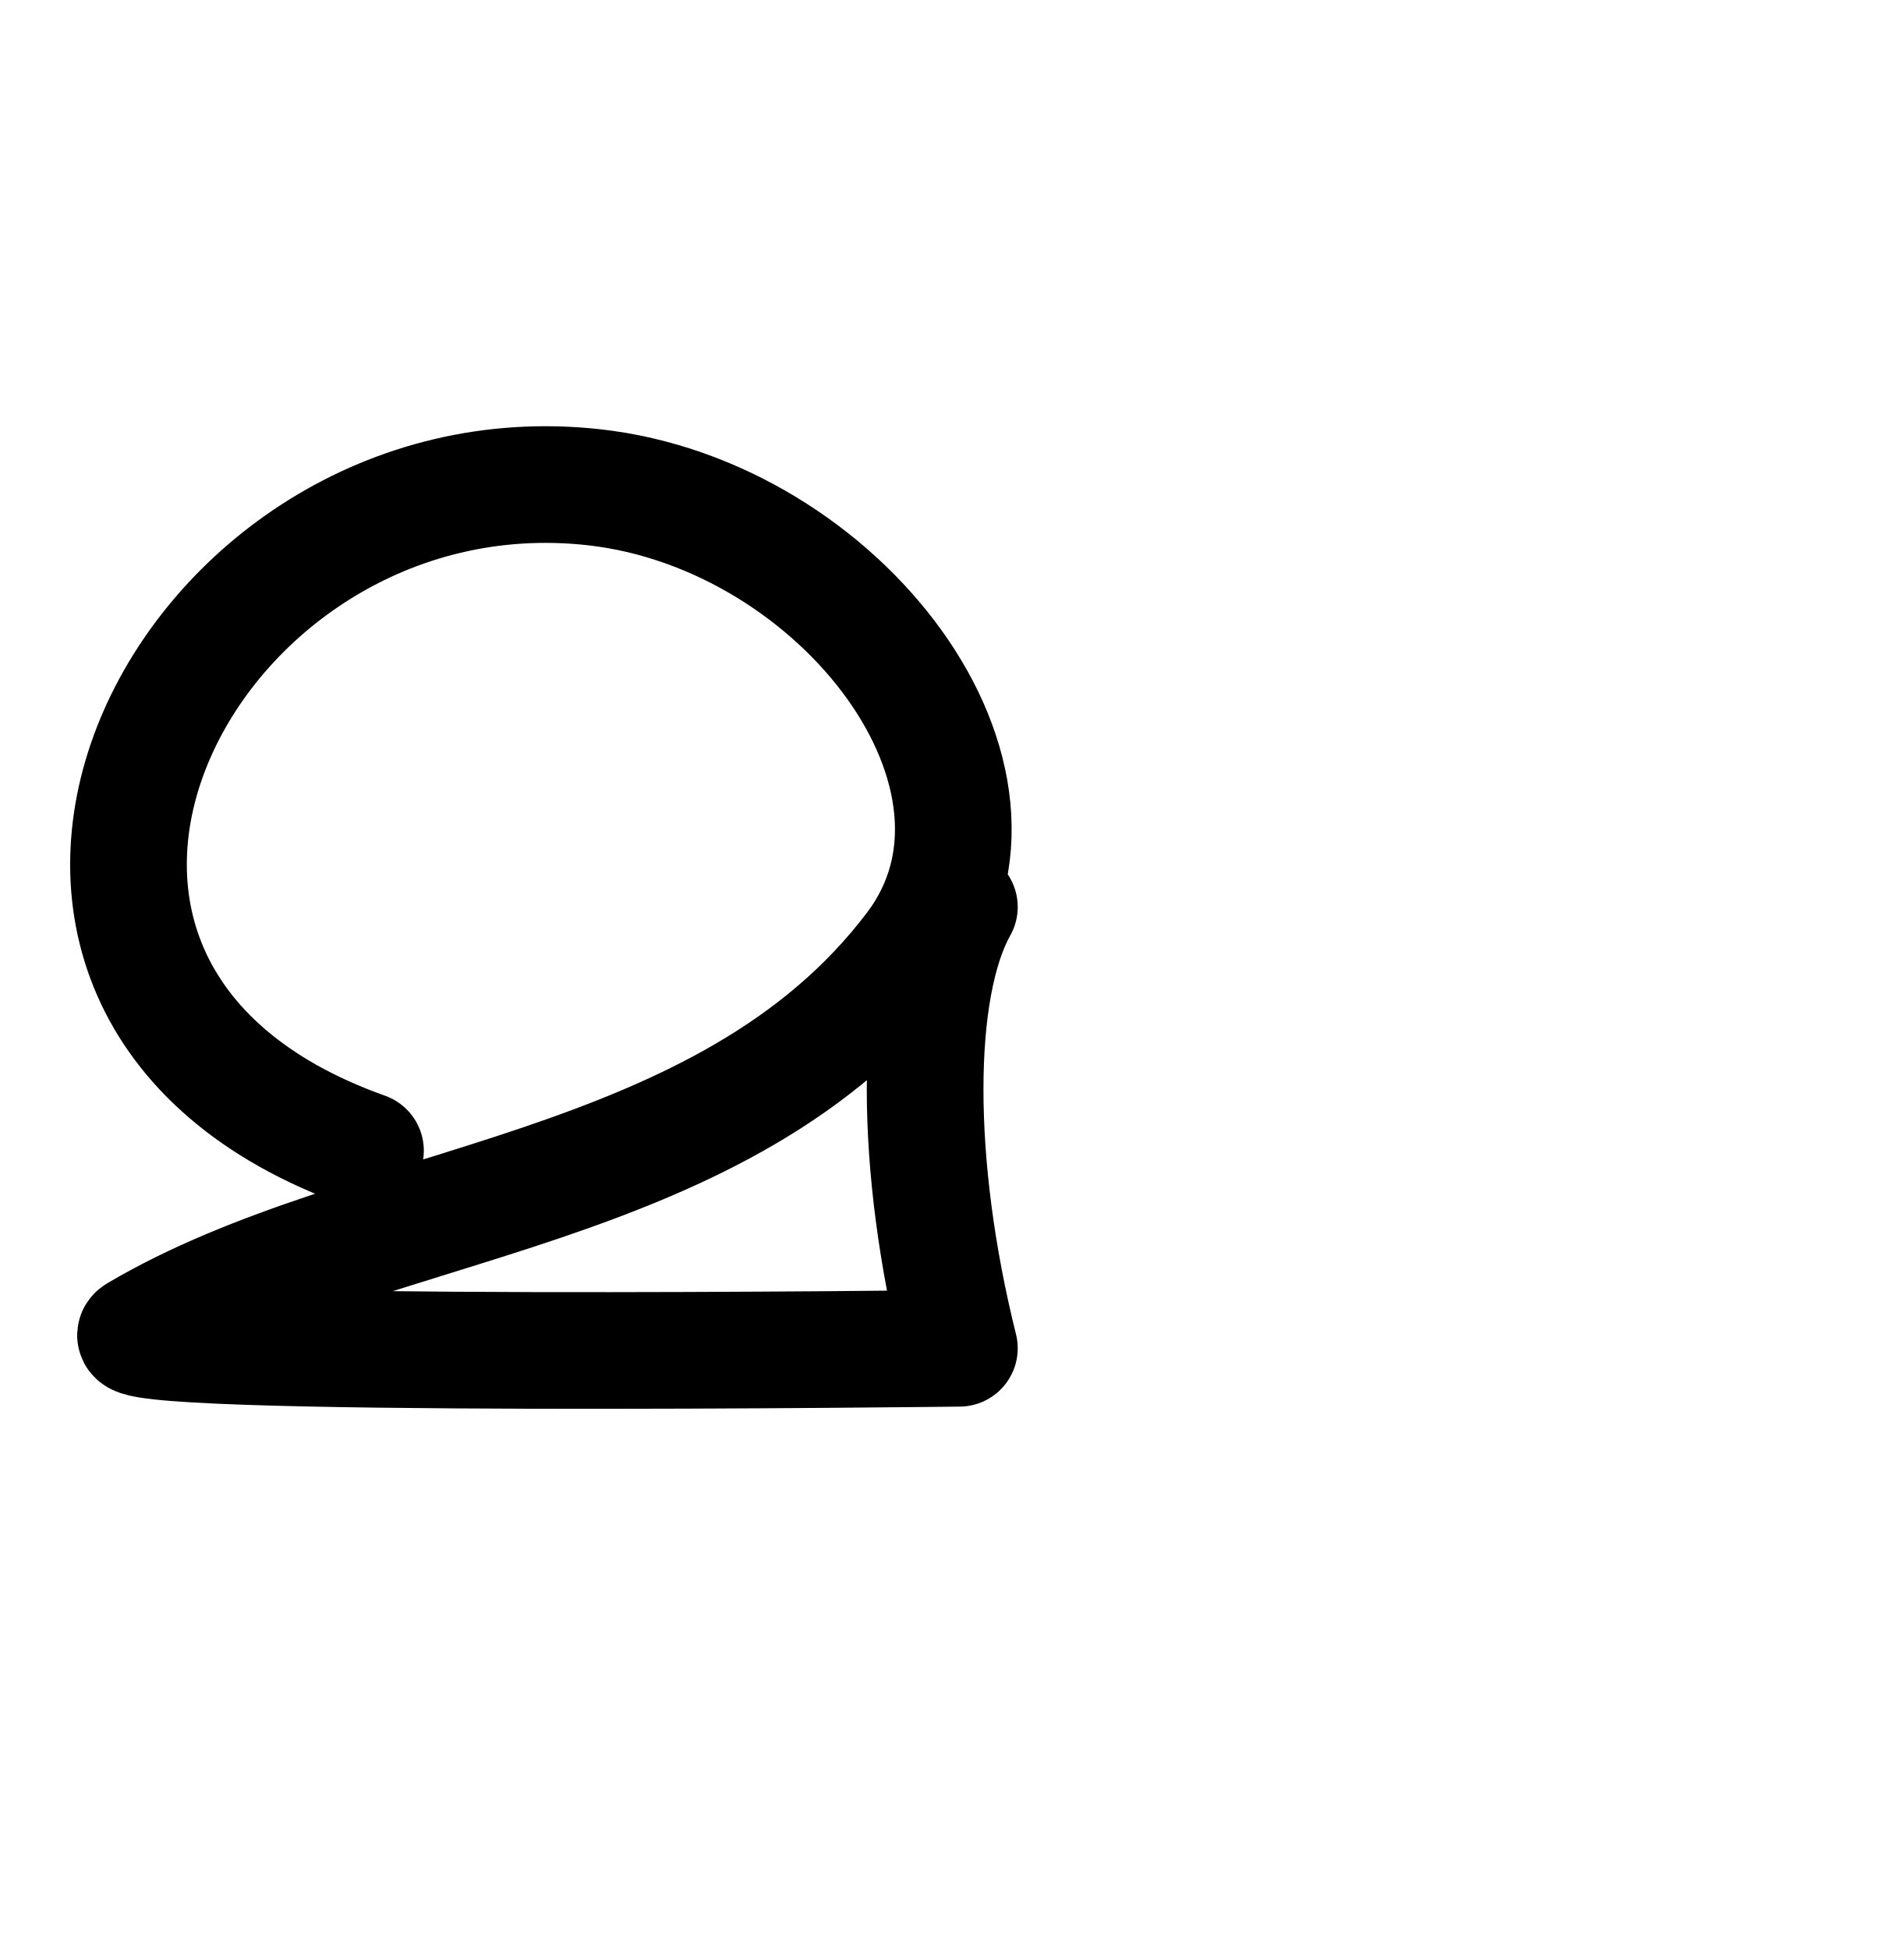
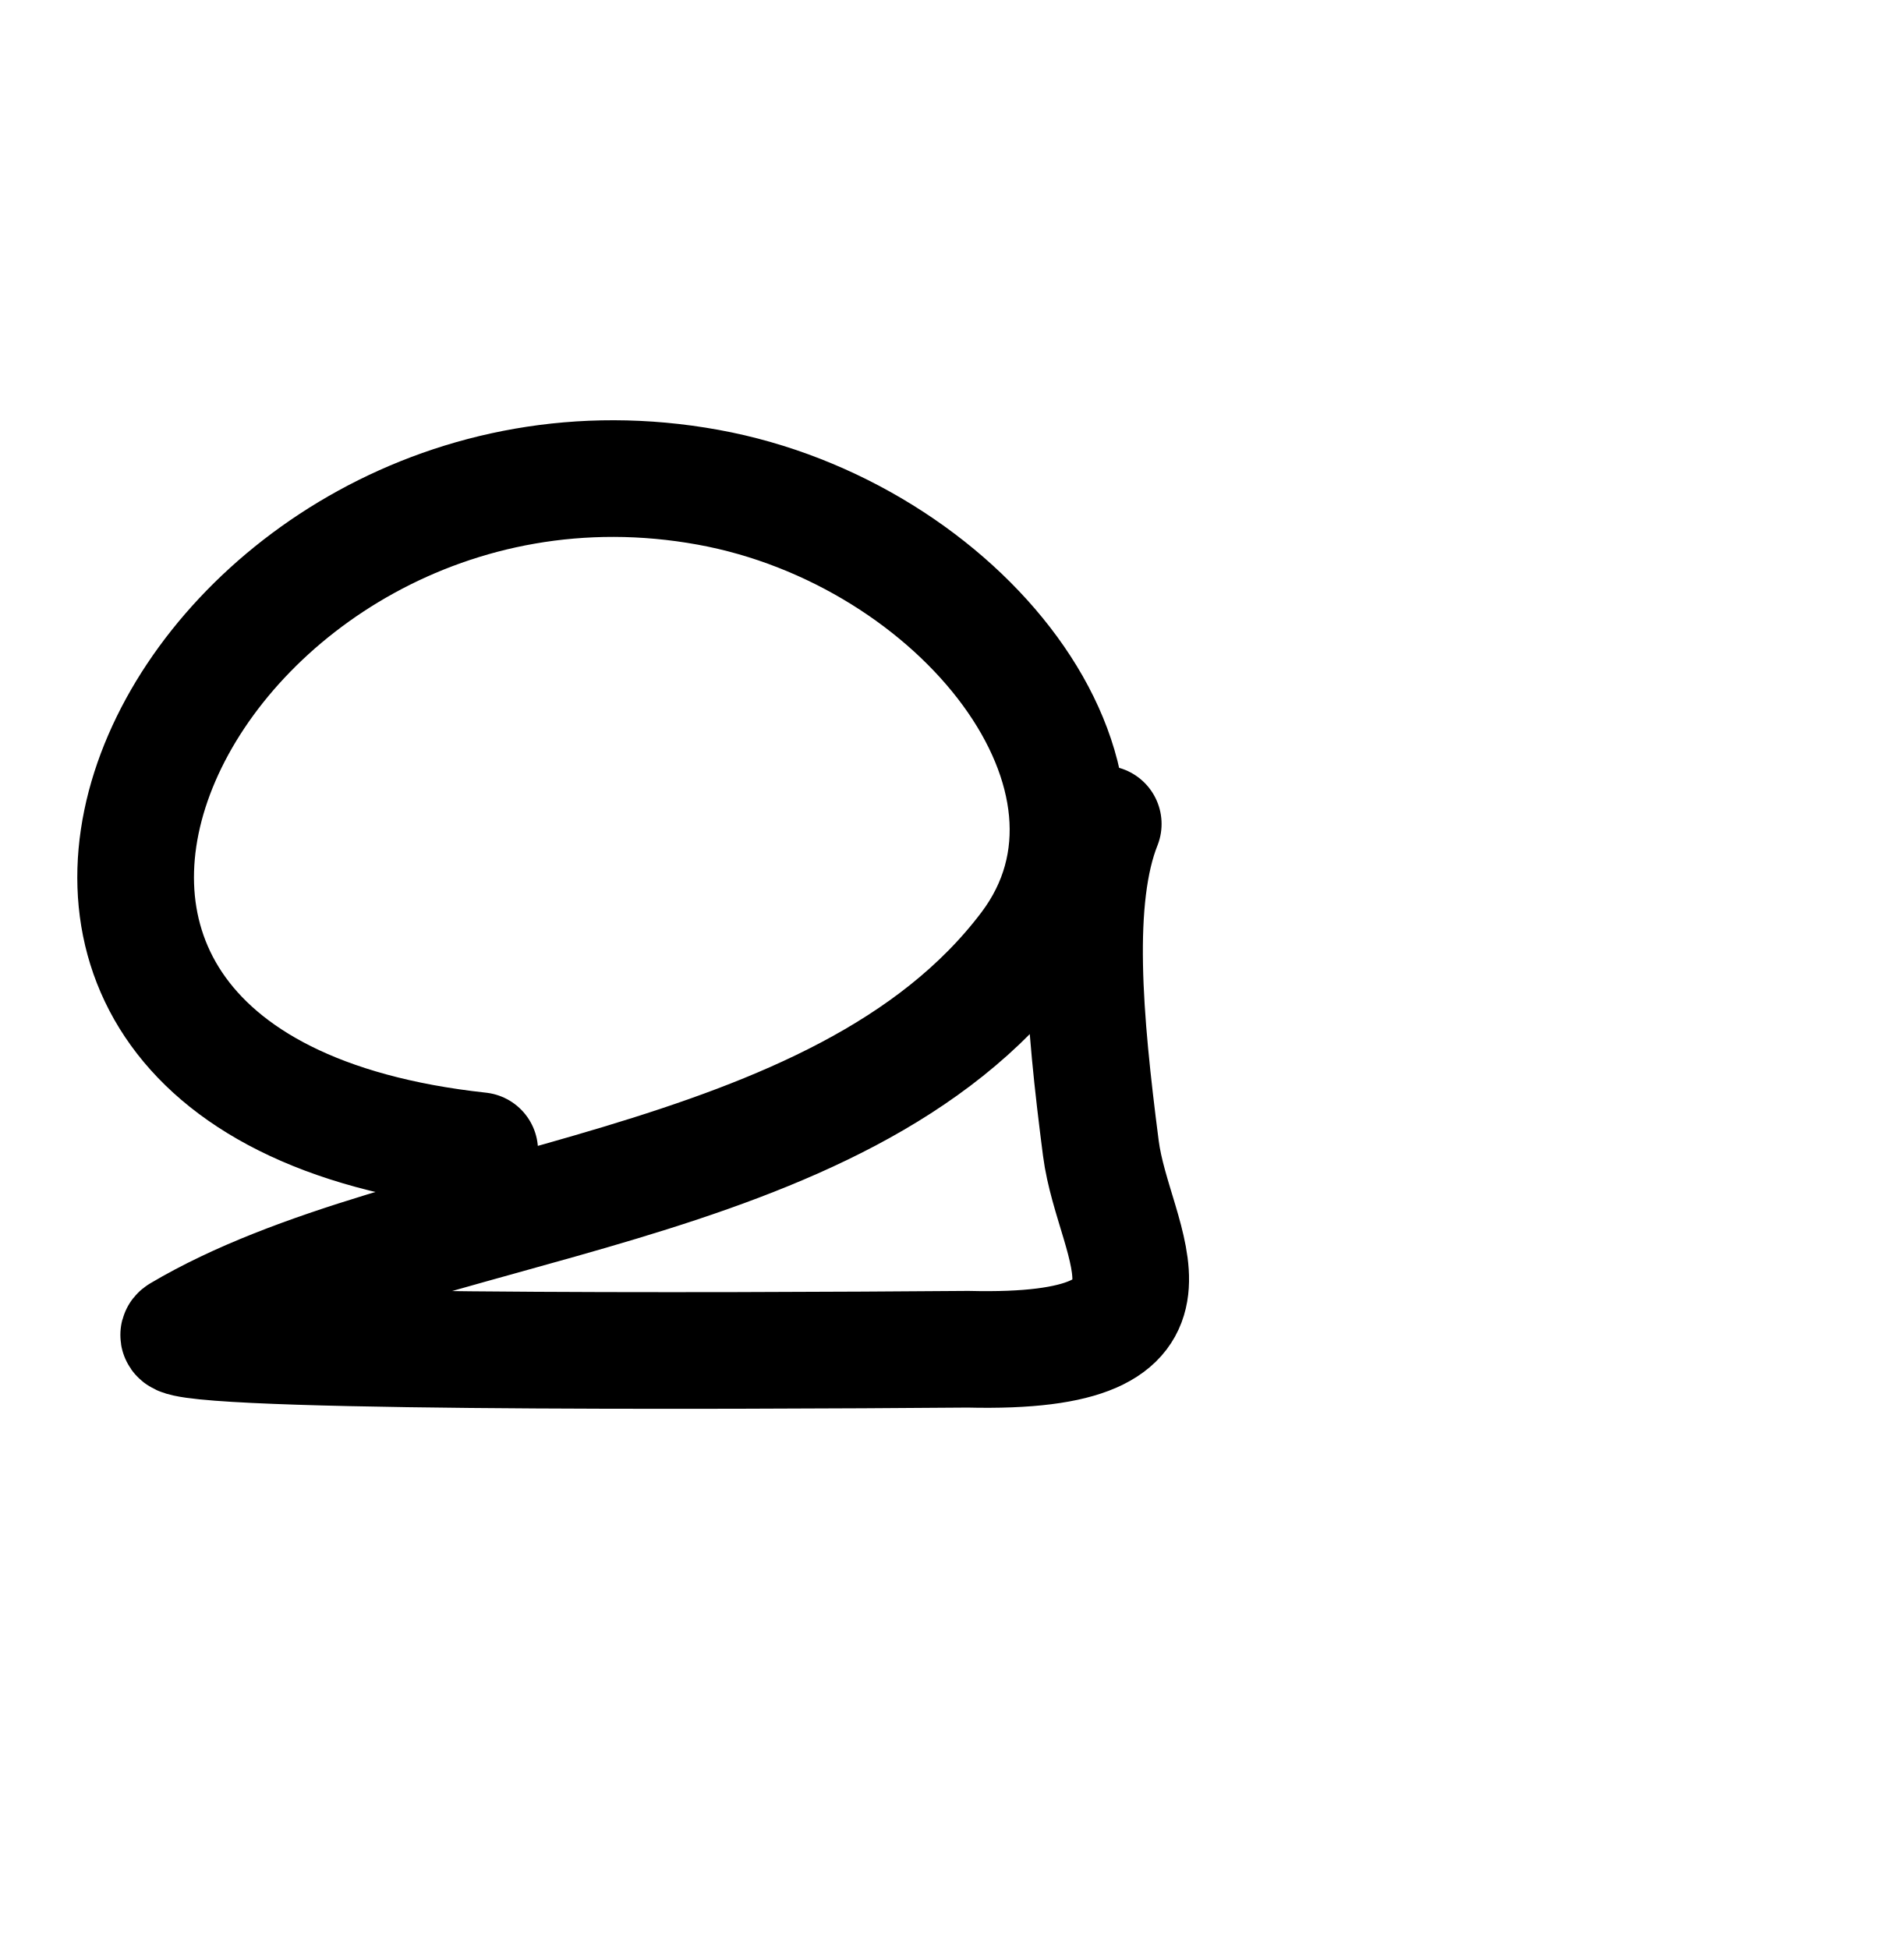
<svg xmlns="http://www.w3.org/2000/svg" width="2000" height="2048" id="svg2992" version="1.1">
  <defs id="defs5498">
    </defs>
  <g id="layer1" transform="translate(0,1048)">
-     <path style="fill:none;stroke:#000000;stroke-width:122.585;stroke-linecap:round;stroke-linejoin:round;stroke-miterlimit:4;stroke-dasharray:none;stroke-opacity:1" d="M 384,161.119 C -96,-9.604 192,-584 624,-536 c 259.284,28.809 470.106,306.204 336,483.715 -198.334,262.527 -572.823,261.314 -816,405.467 -45.187,26.787 864,15.575 864,15.575 -48,-192.063 -48,-378.361 0,-463.723" id="path3880" />
+     <path style="fill:none;stroke:#000000;stroke-width:122.585;stroke-linecap:round;stroke-linejoin:round;stroke-miterlimit:4;stroke-dasharray:none;stroke-opacity:1" d="M 504,161.119 C -168,88 205.544,-633.901 744,-536 c 264,48 470.106,306.204 336,483.715 C 881.666,210.242 432.417,209.029 189.24,353.182 153.511,374.362 761.189,371.786 1017.139,369.779 1272,376 1170.068,262.503 1156.651,158.632 1139.076,22.564 1128,-104 1159.15,-182.186" id="path3880" />
  </g>
</svg>
